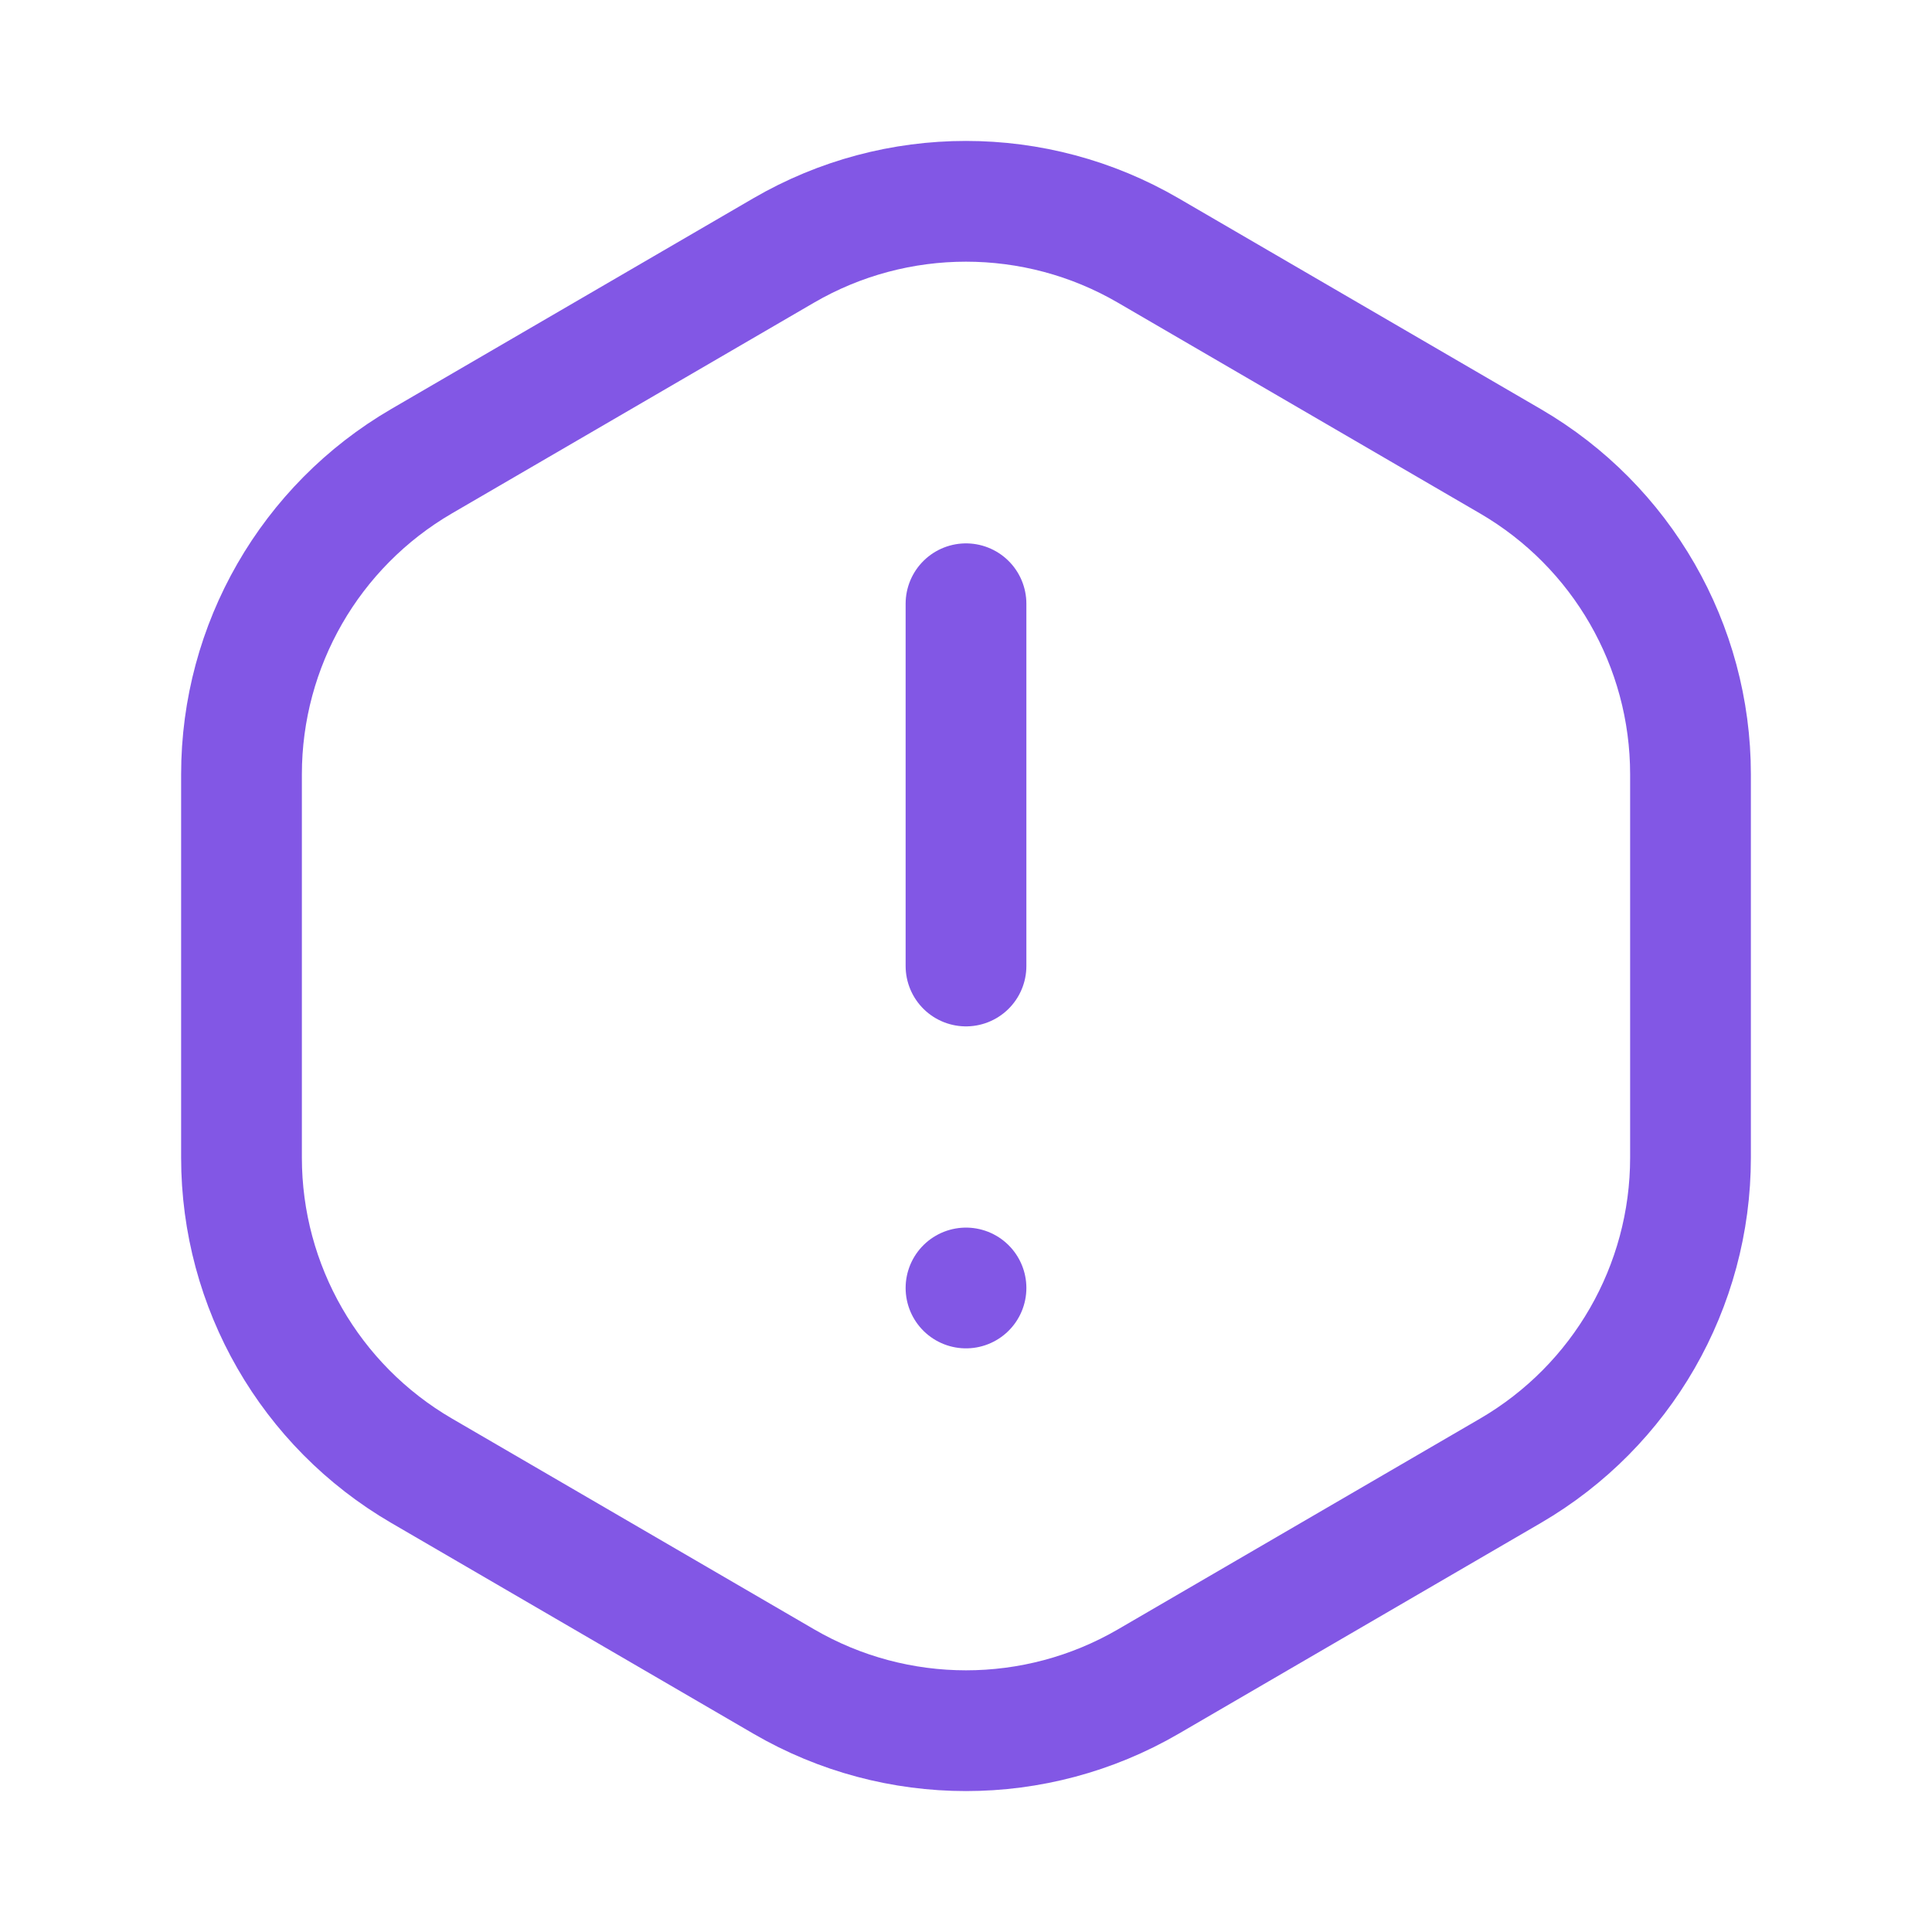
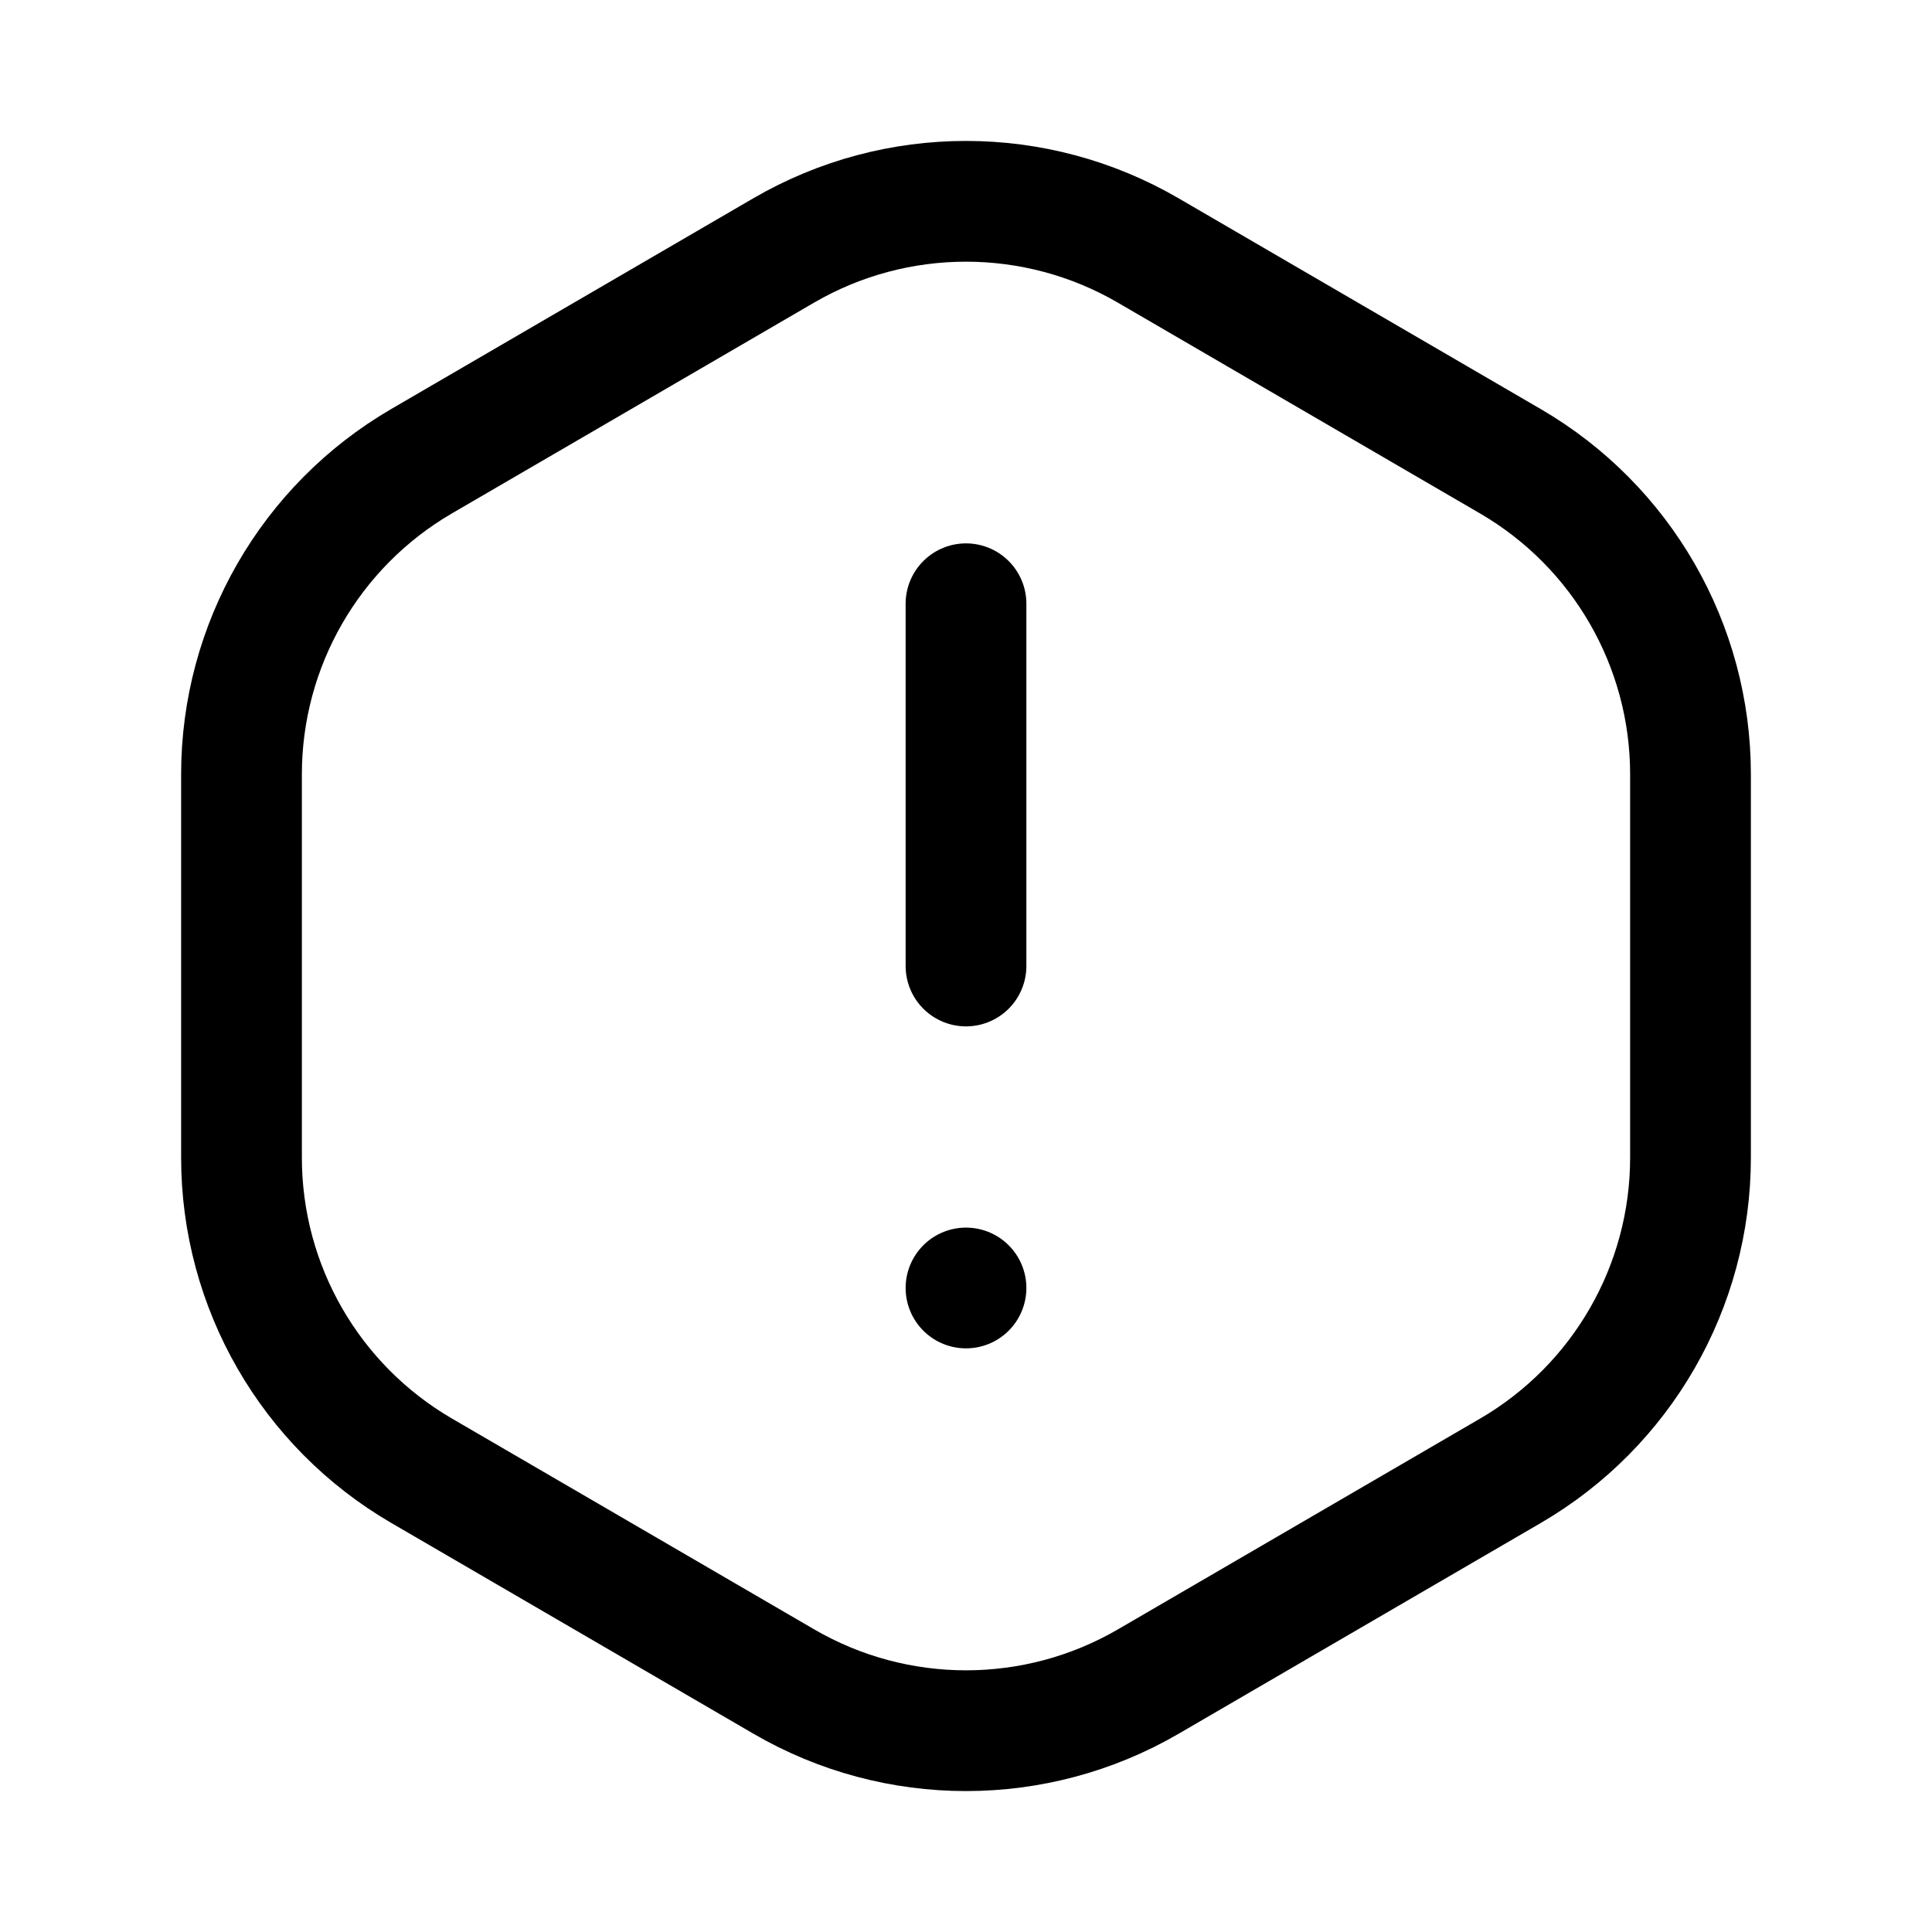
<svg xmlns="http://www.w3.org/2000/svg" width="32" height="32" viewBox="0 0 32 32" fill="none">
-   <path d="M16 16V10" stroke="#8257E5" stroke-width="2" stroke-linecap="round" stroke-linejoin="round" />
-   <path d="M16 21.333L16 21.333" stroke="#8257E5" stroke-width="2" stroke-linecap="round" stroke-linejoin="round" />
-   <path d="M4 19.174V12.825C4 10.689 5.136 8.715 6.981 7.64L12.981 4.148C14.847 3.063 17.152 3.063 19.017 4.148L25.017 7.64C26.864 8.715 28 10.689 28 12.825V19.174C28 21.311 26.864 23.285 25.019 24.36L19.019 27.852C17.153 28.937 14.848 28.937 12.983 27.852L6.983 24.36C5.136 23.285 4 21.311 4 19.174V19.174Z" stroke="#8257E5" stroke-width="2" stroke-linecap="round" stroke-linejoin="round" />
+   <path d="M16 16V10" stroke="#000000" stroke-width="2" stroke-linecap="round" stroke-linejoin="round" />
+   <path d="M16 21.333L16 21.333" stroke="#000000" stroke-width="2" stroke-linecap="round" stroke-linejoin="round" />
+   <path d="M4 19.174V12.825C4 10.689 5.136 8.715 6.981 7.64L12.981 4.148C14.847 3.063 17.152 3.063 19.017 4.148L25.017 7.64C26.864 8.715 28 10.689 28 12.825V19.174C28 21.311 26.864 23.285 25.019 24.36L19.019 27.852C17.153 28.937 14.848 28.937 12.983 27.852L6.983 24.36C5.136 23.285 4 21.311 4 19.174V19.174Z" stroke="#000000" stroke-width="2" stroke-linecap="round" stroke-linejoin="round" />
</svg>
